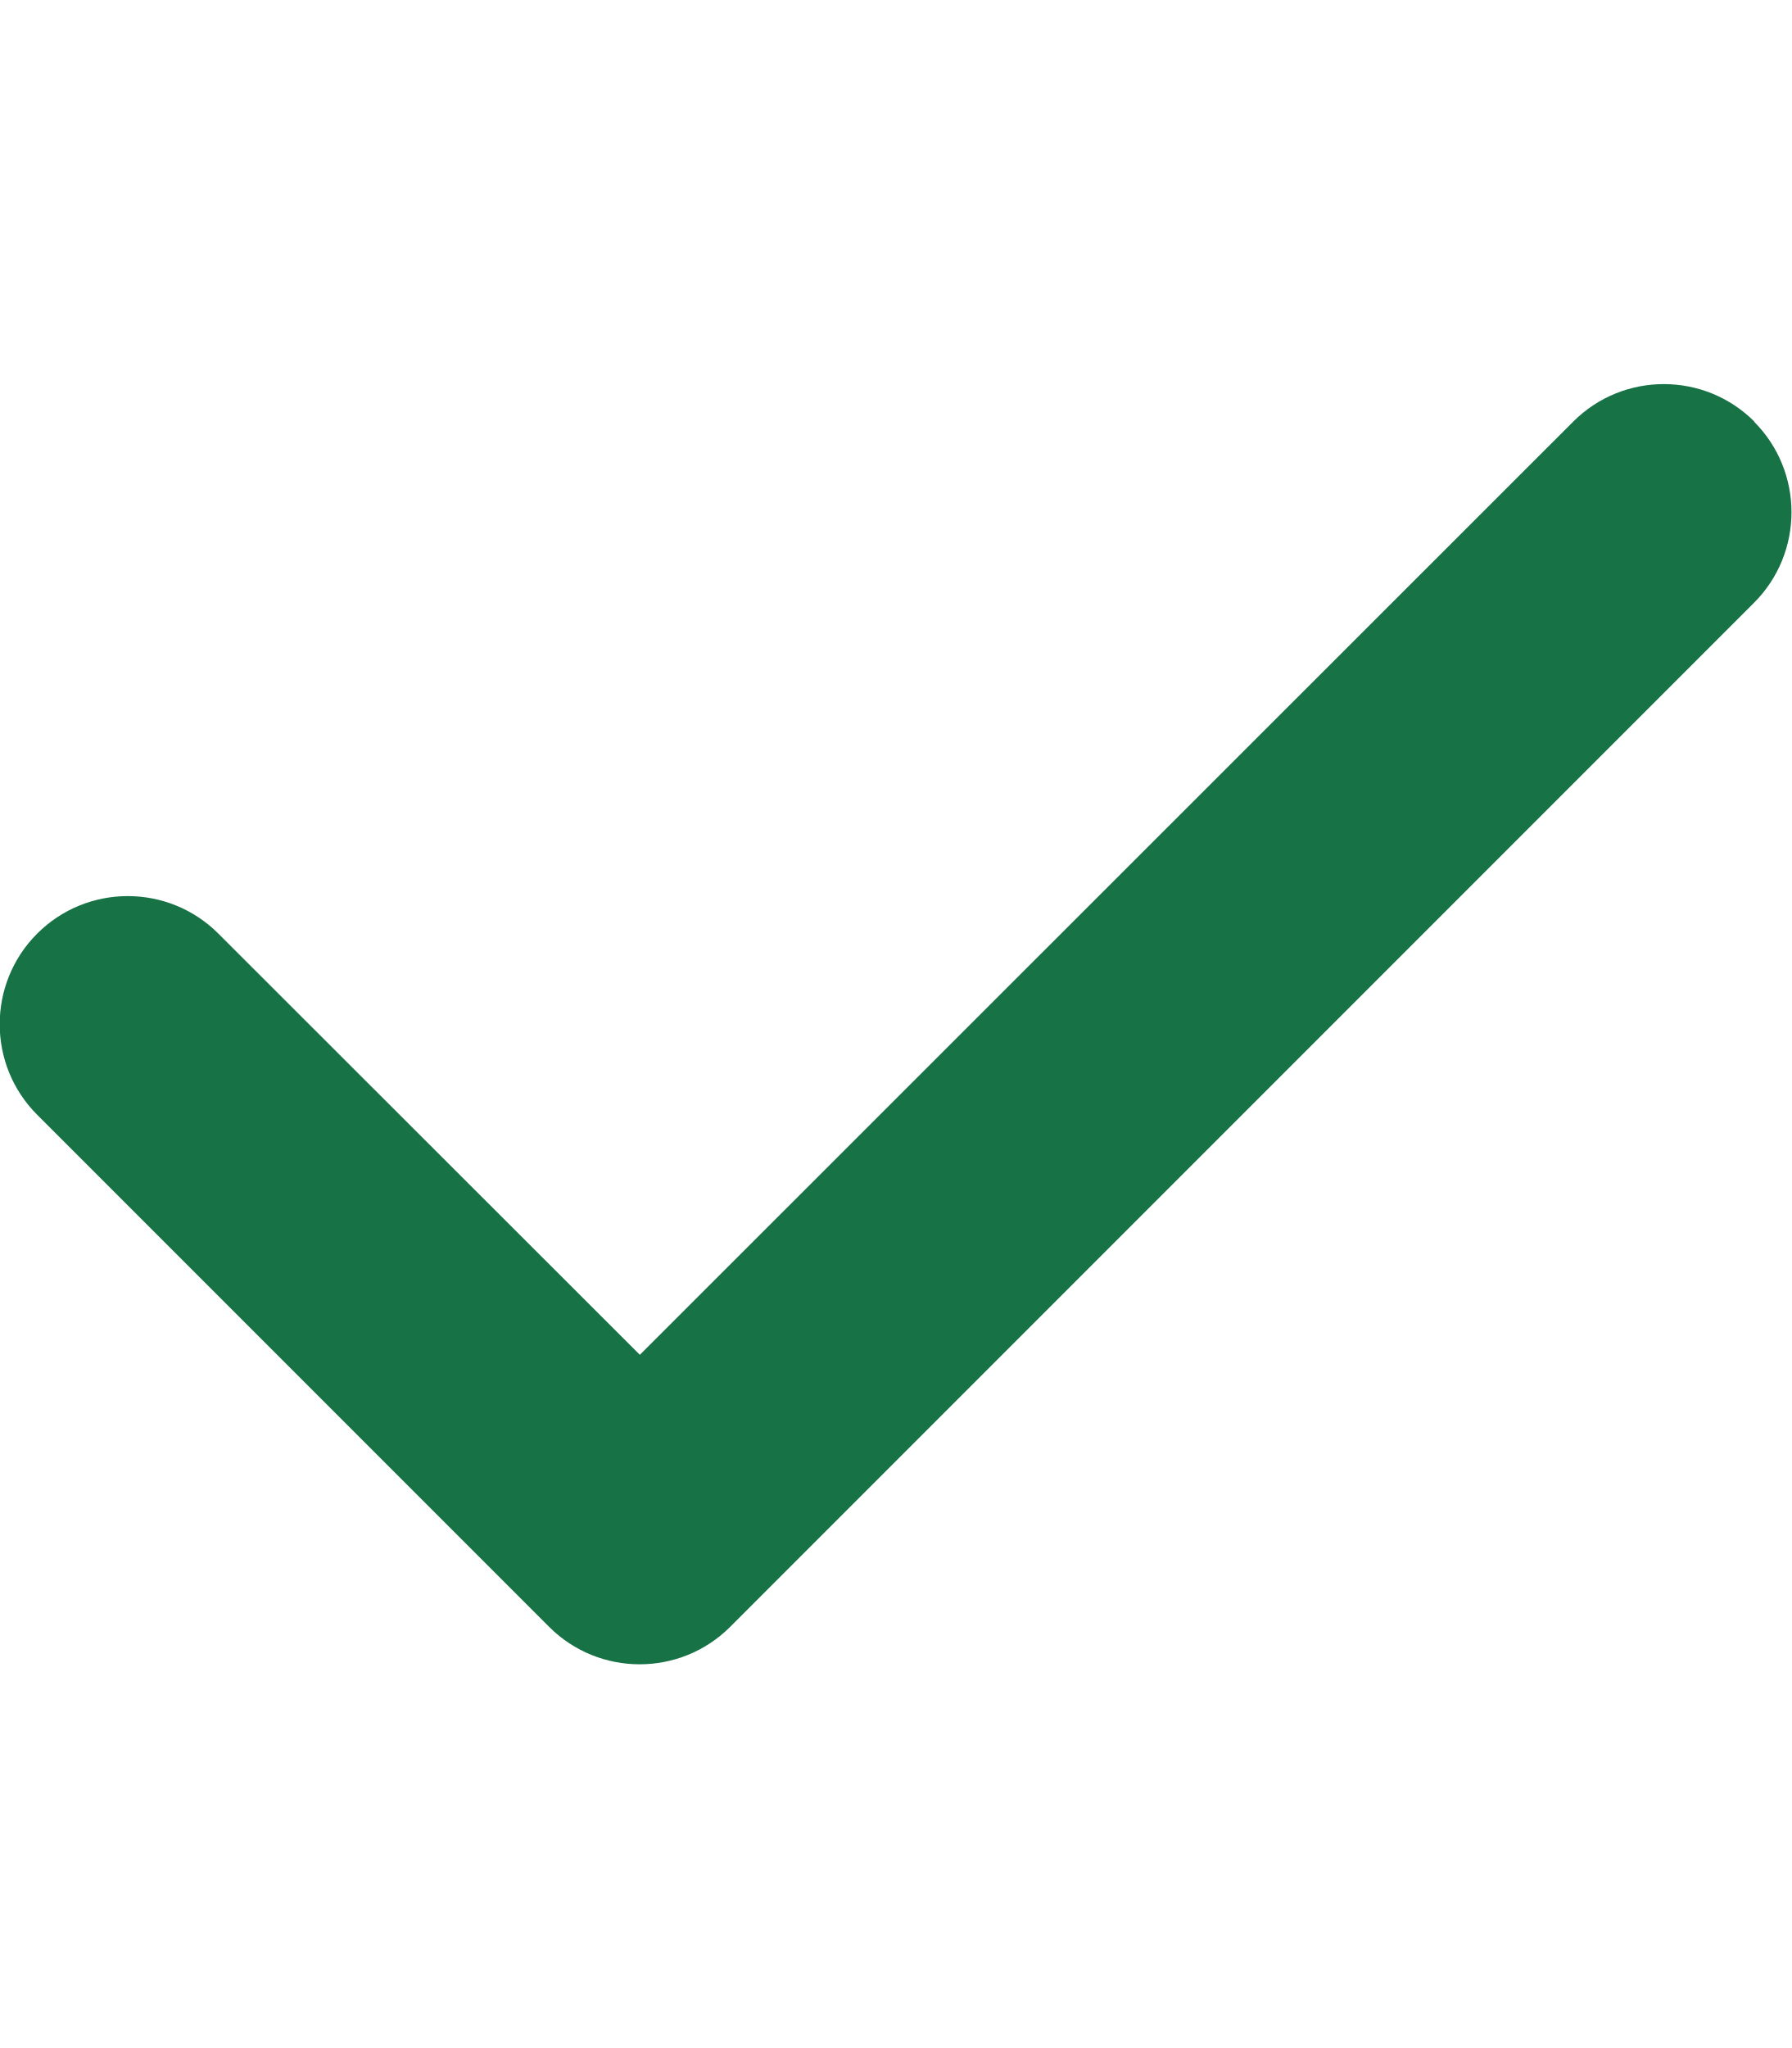
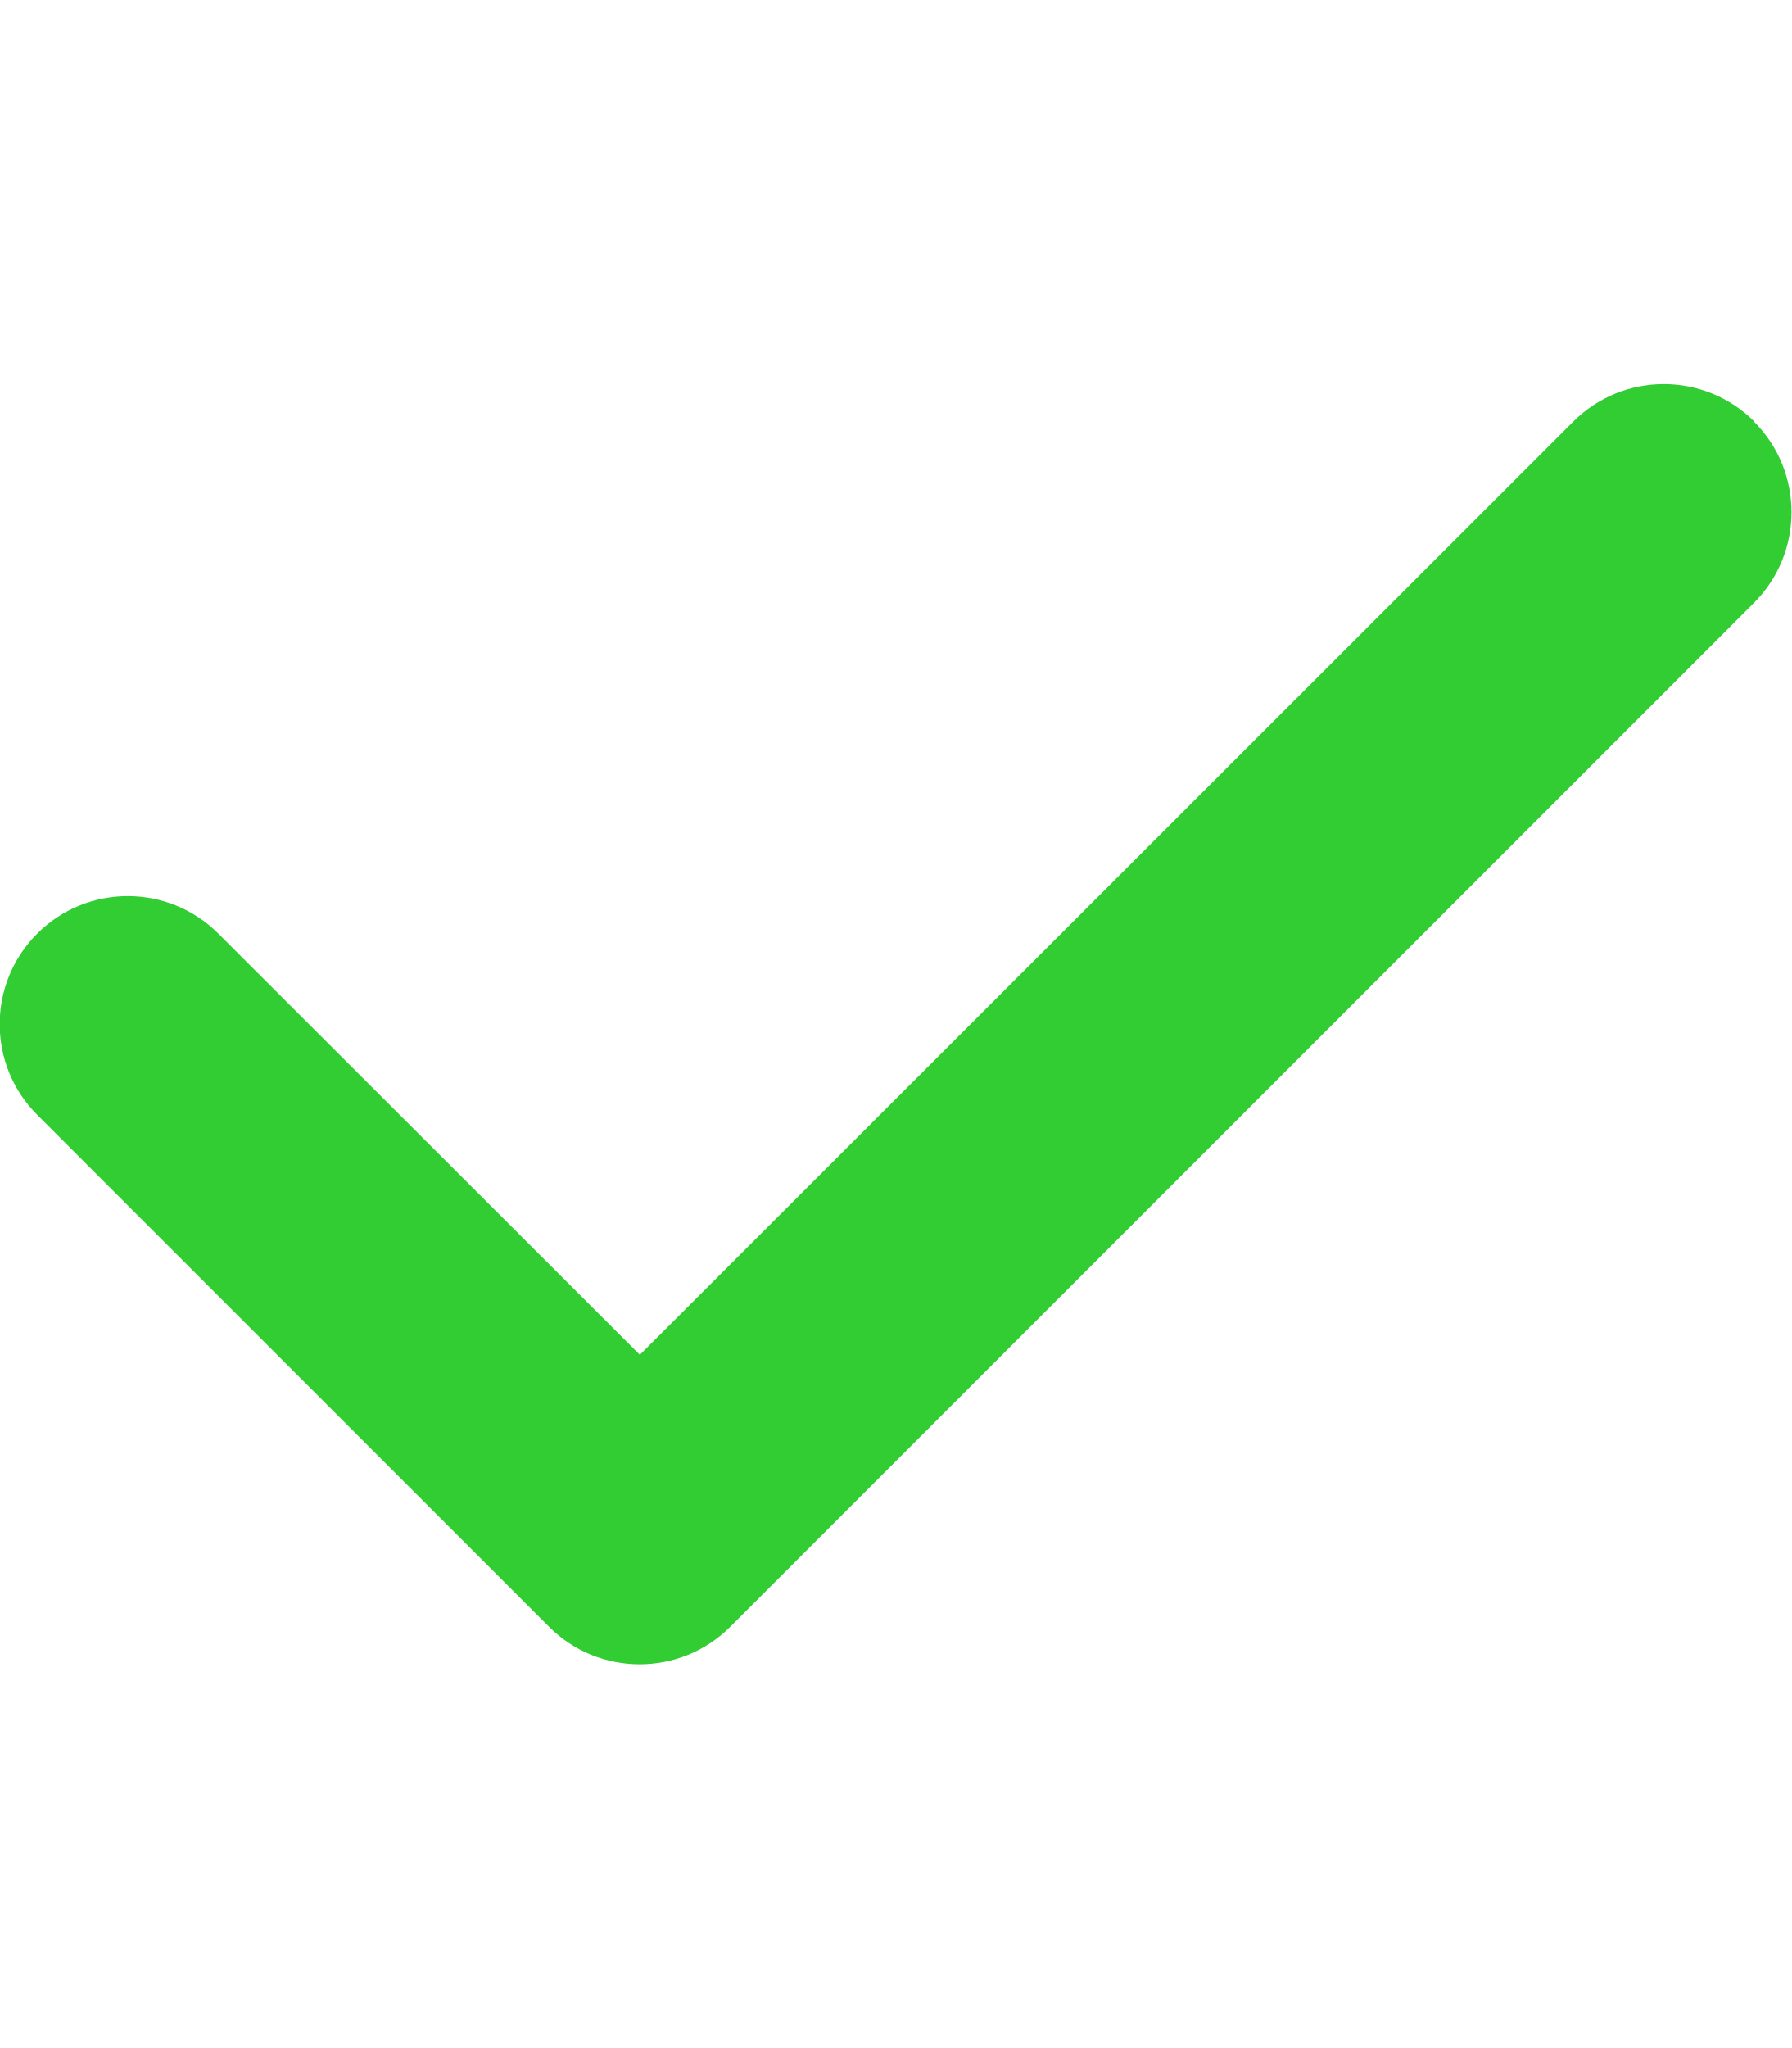
<svg xmlns="http://www.w3.org/2000/svg" height="16" width="14" viewBox="0 0 448 512">
-   <path opacity="1" fill="#177245" d="M438.6 105.4c12.5 12.5 12.5 32.8 0 45.3l-256 256c-12.5 12.5-32.8 12.5-45.3 0l-128-128c-12.5-12.5-12.5-32.8 0-45.3s32.8-12.5 45.3 0L160 338.7 393.4 105.4c12.5-12.5 32.8-12.5 45.3 0z" />
+   <path opacity="1" fill="#32CD32" d="M438.6 105.4c12.5 12.5 12.5 32.8 0 45.3l-256 256c-12.5 12.5-32.8 12.5-45.3 0l-128-128c-12.5-12.5-12.5-32.8 0-45.3s32.8-12.5 45.3 0L160 338.7 393.4 105.4c12.5-12.5 32.8-12.5 45.3 0z" />
</svg>
